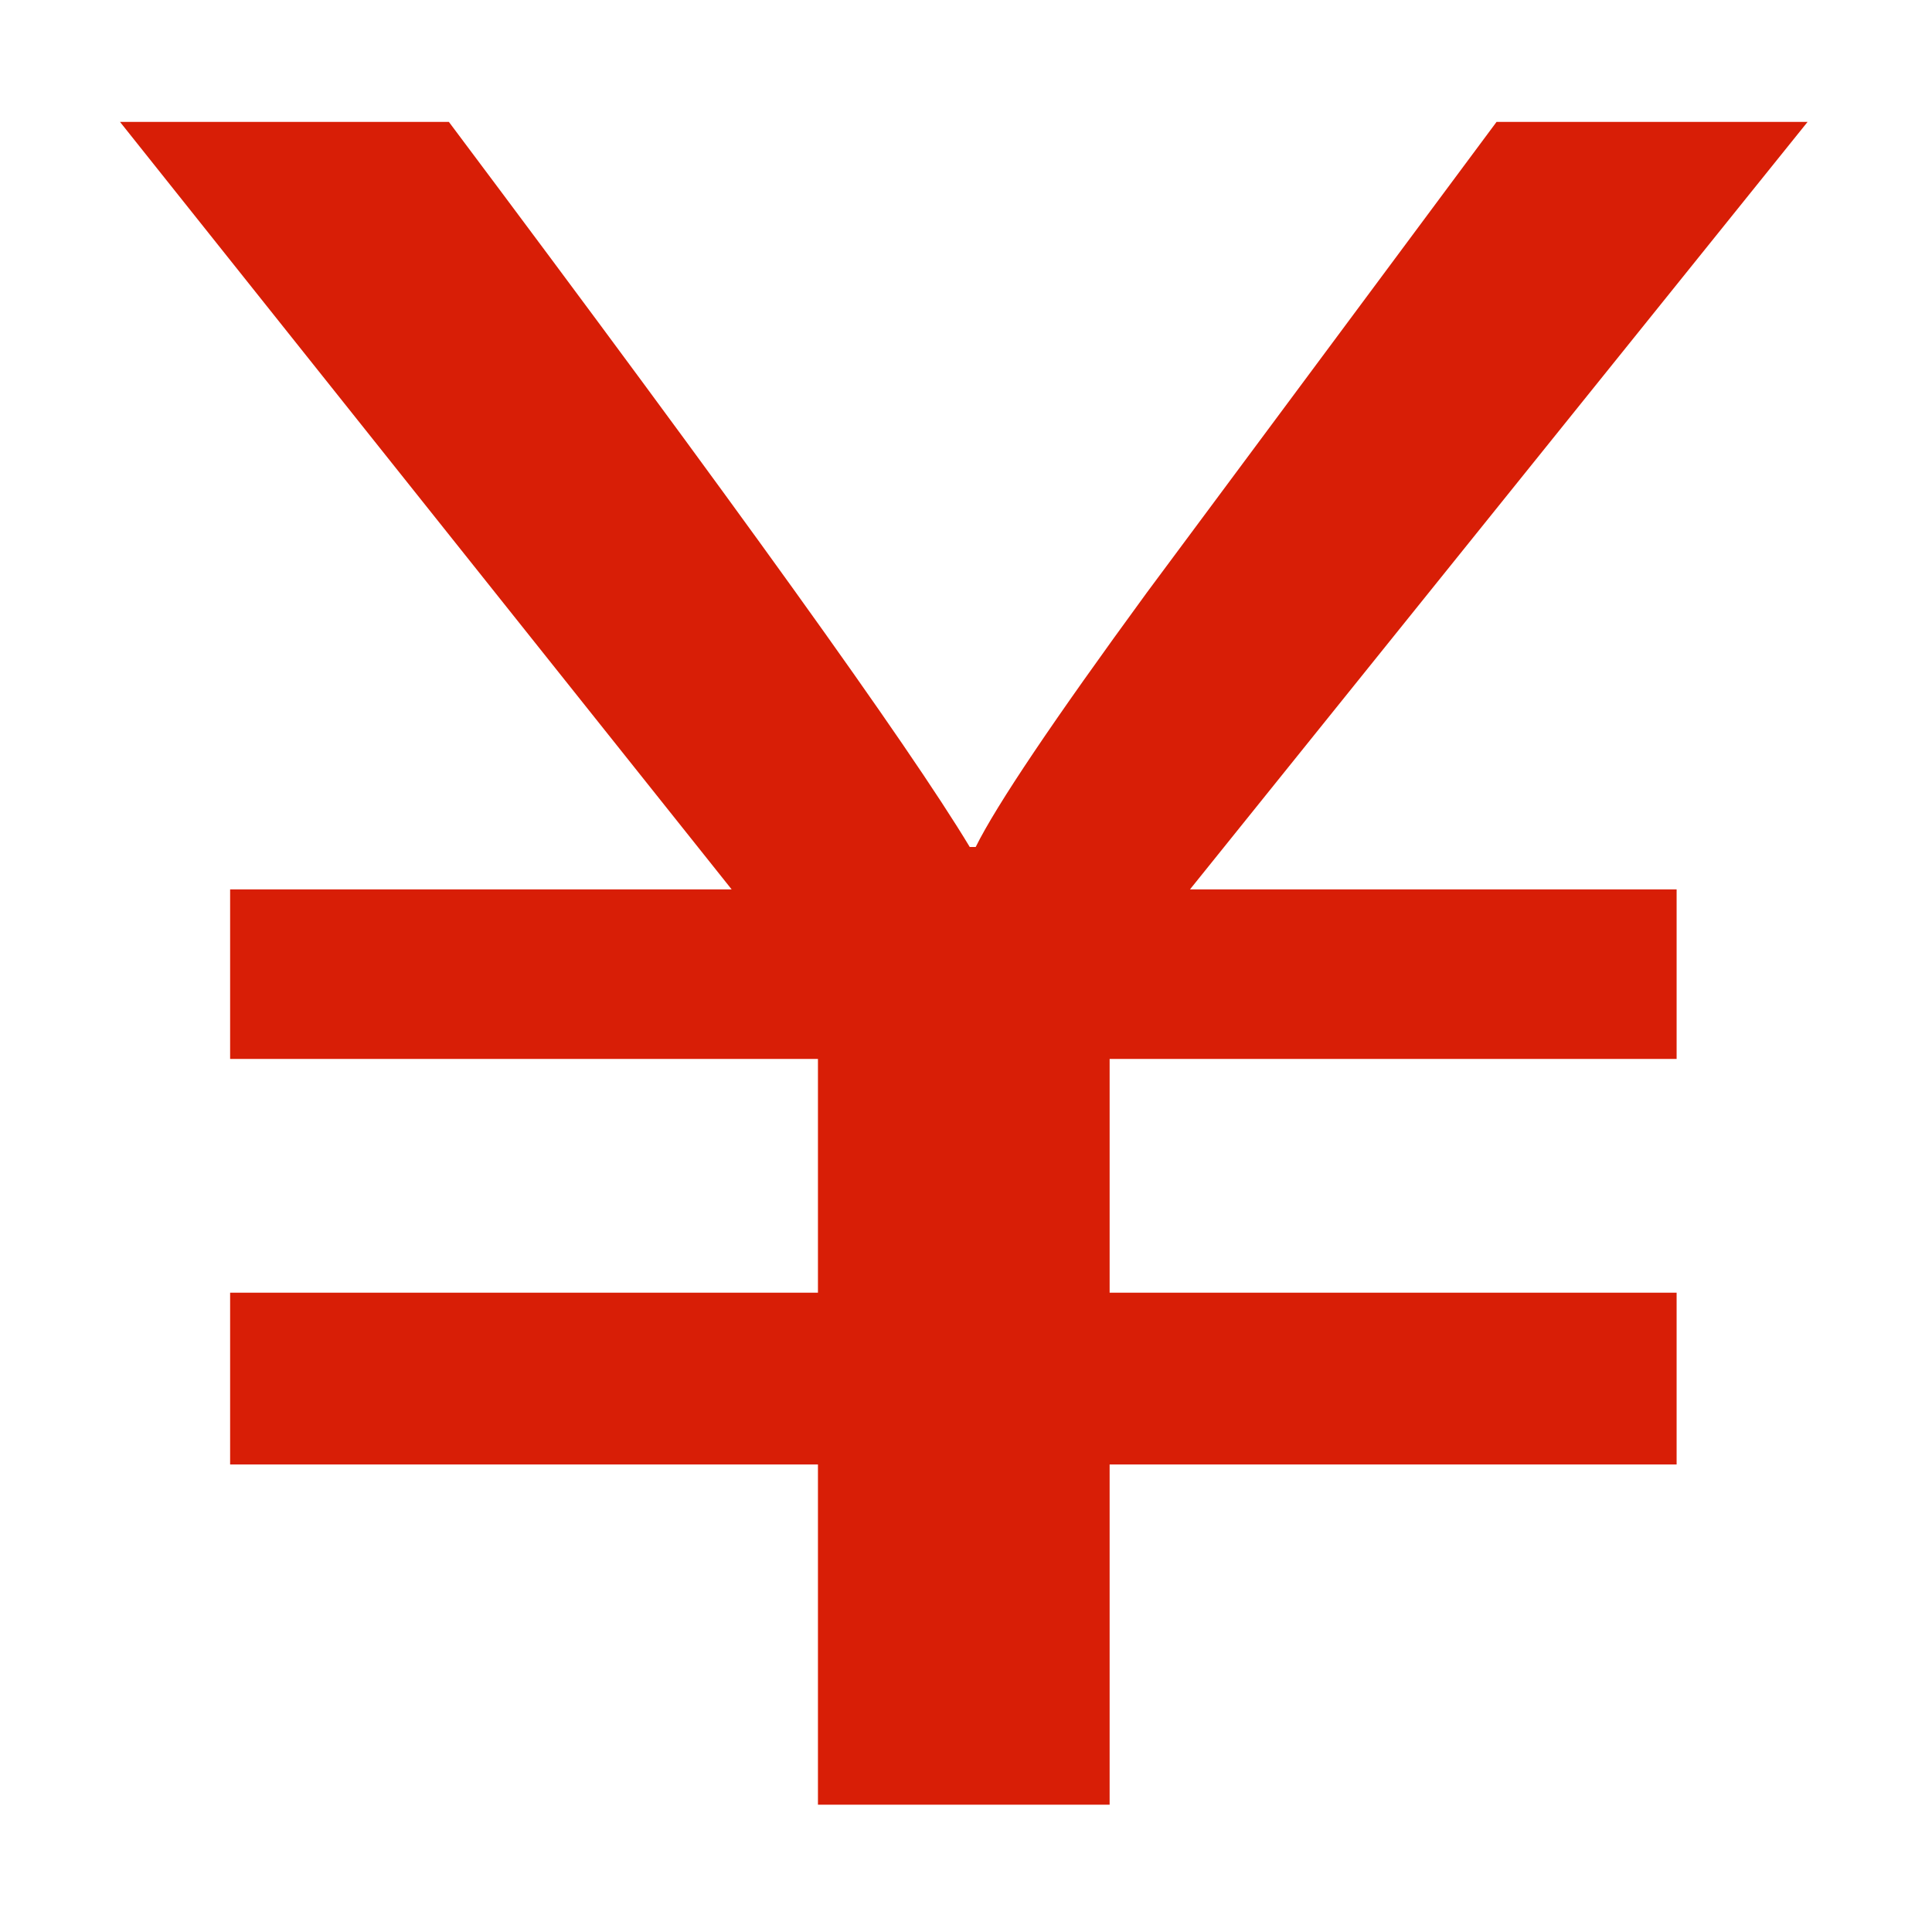
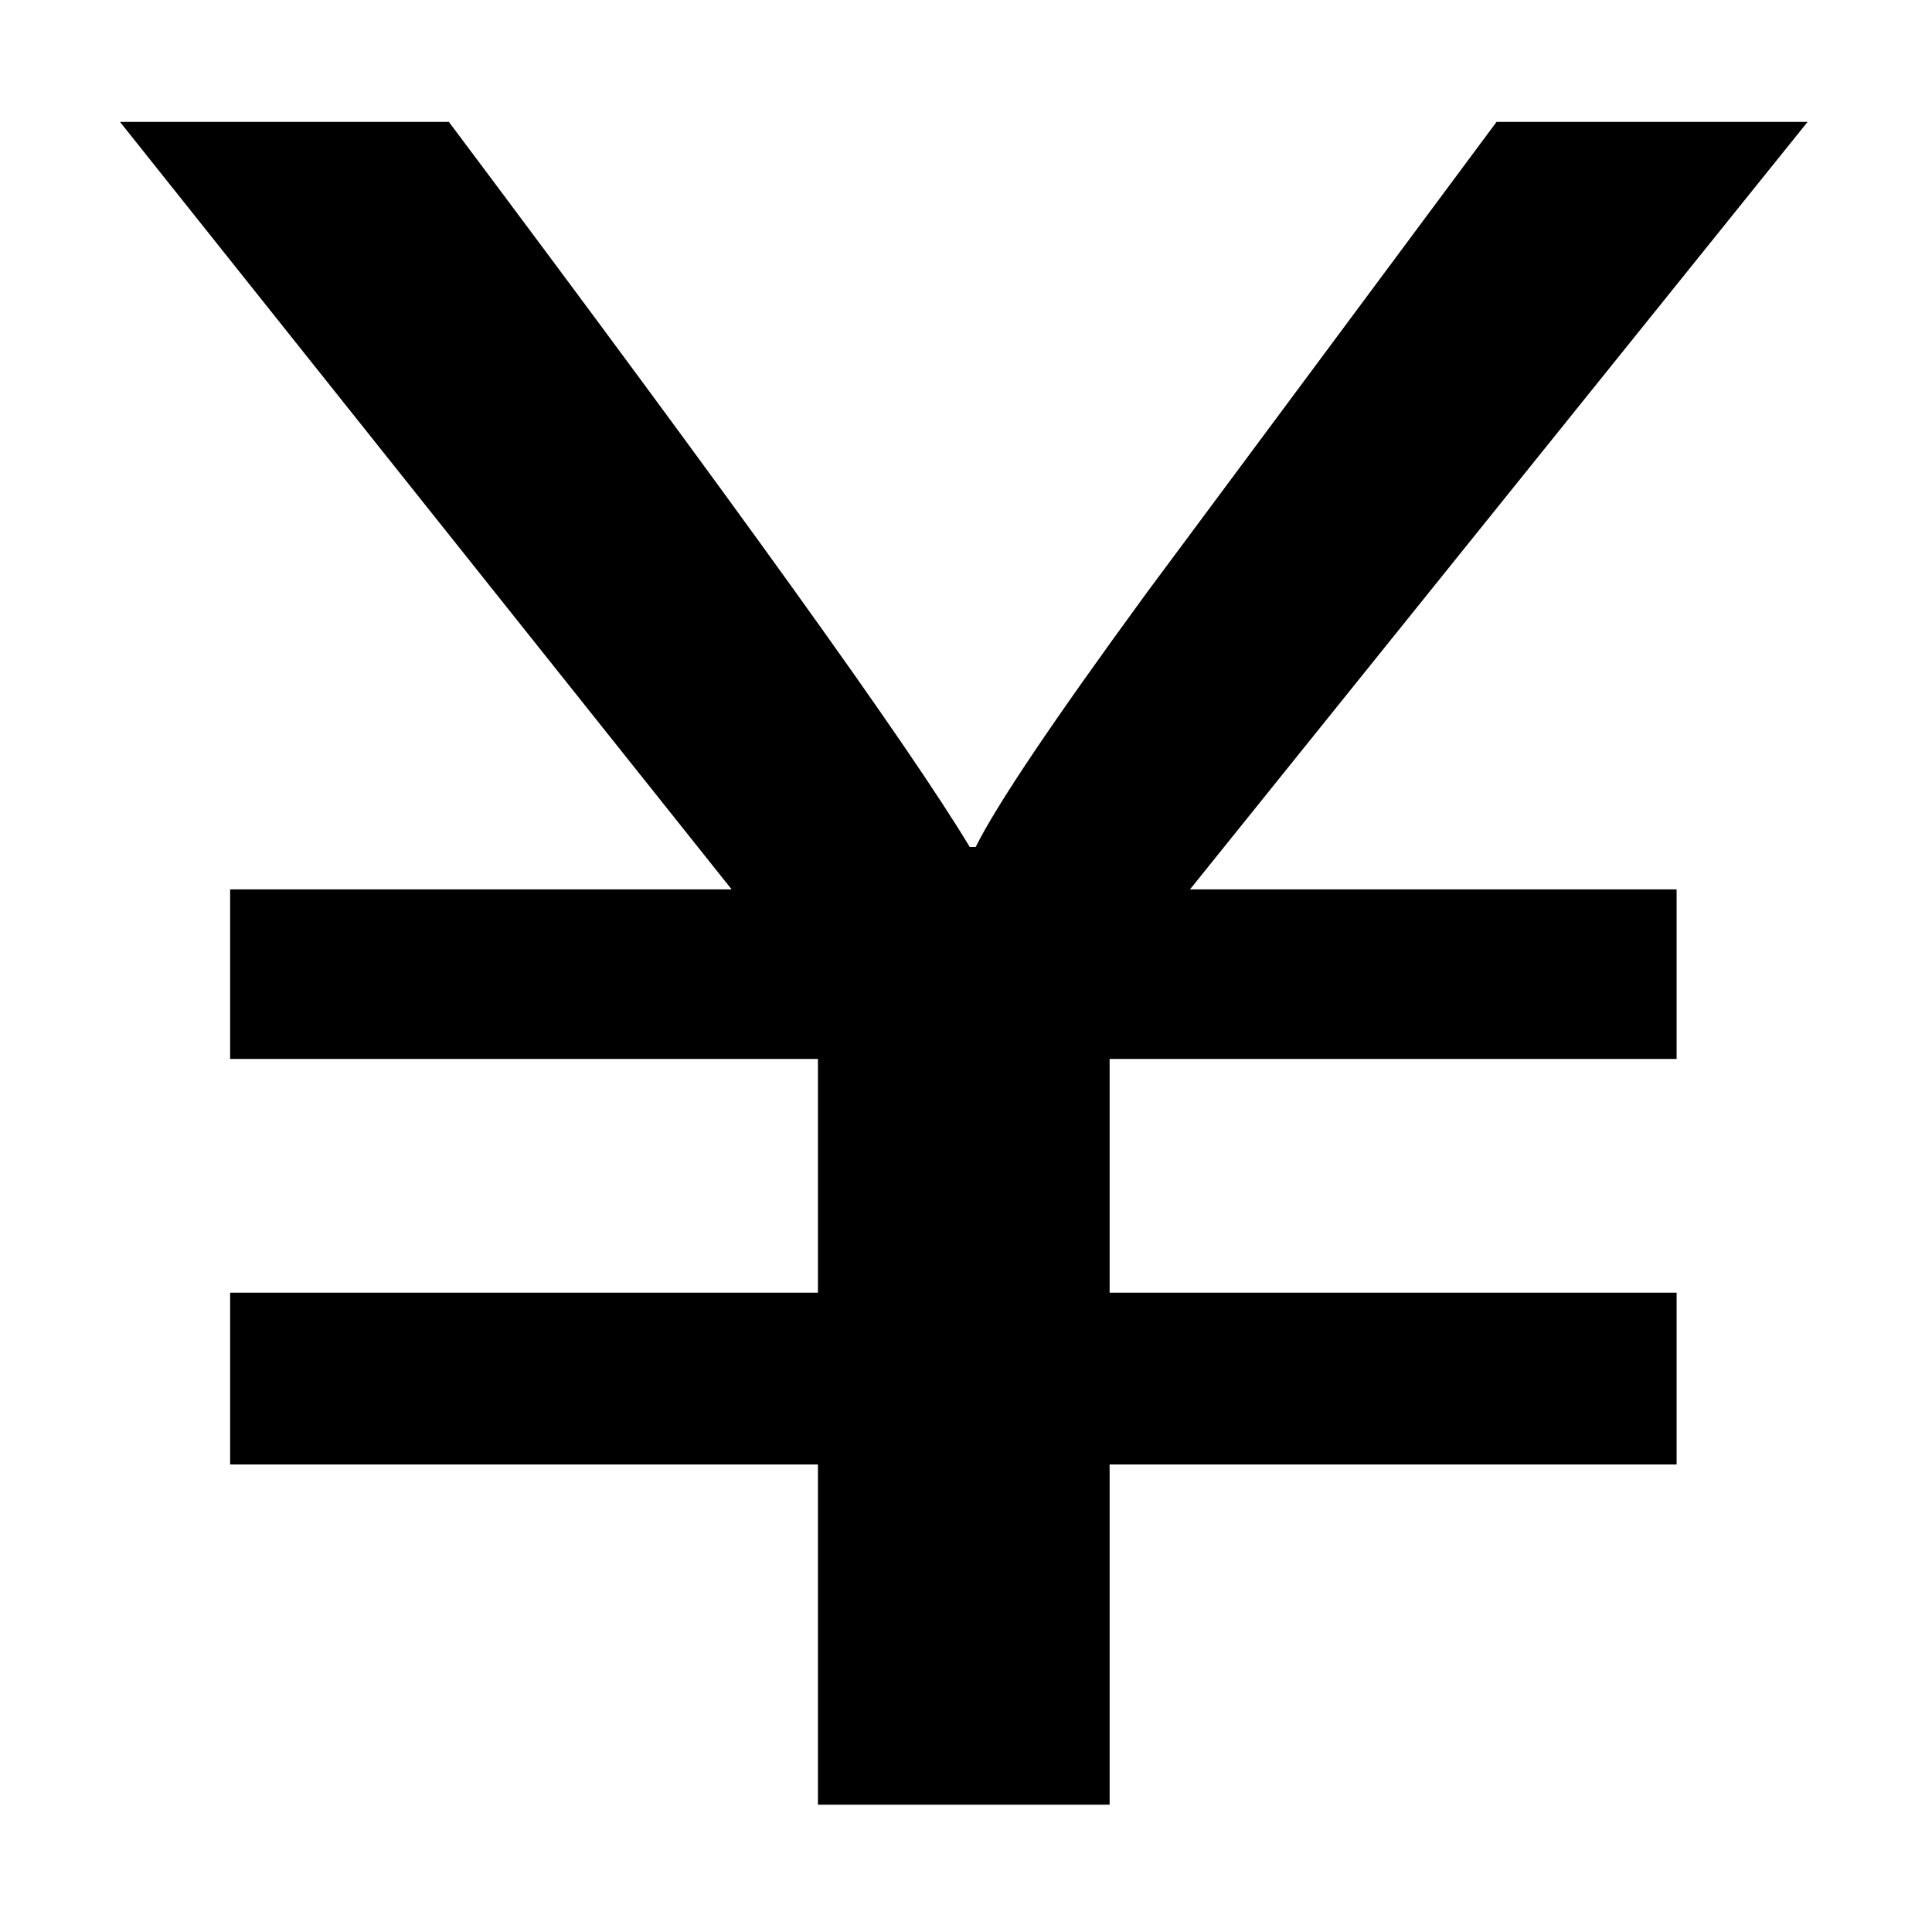
- <svg xmlns="http://www.w3.org/2000/svg" t="1591347079858" class="icon" viewBox="0 0 1024 1024" version="1.1" p-id="3039" width="200" height="200">
-   <path d="M958.057 64.612l-164.853 0-185.357 249.481c-49.433 67.61-79.668 112.551-90.707 134.824l-3.156 0c-32.61-54.16-124.626-182.258-276.067-384.305l-174.316 0 324.18 406.777L121.969 471.389l0 89.881 311.56 0 0 123.878L121.969 685.148l0 91.034 311.56 0 0 180.342 154.595 0L588.123 776.183l300.518 0 0-91.034L588.126 685.148l0-123.878 300.518 0 0-89.881L630.721 471.389 958.057 64.612z" p-id="3040" fill="#d81e06" />
+ <svg xmlns="http://www.w3.org/2000/svg" t="1591438449703" class="icon" viewBox="0 0 1024 1024" version="1.1" p-id="3623" width="200" height="200">
+   <path d="M958.057 64.612l-164.853 0-185.357 249.481c-49.433 67.61-79.668 112.551-90.707 134.824l-3.156 0c-32.61-54.16-124.626-182.258-276.067-384.305l-174.316 0 324.18 406.777L121.969 471.389l0 89.881 311.56 0 0 123.878L121.969 685.148l0 91.034 311.56 0 0 180.342 154.595 0L588.123 776.183l300.518 0 0-91.034L588.126 685.148l0-123.878 300.518 0 0-89.881L630.721 471.389 958.057 64.612z" p-id="3624" />
</svg>
